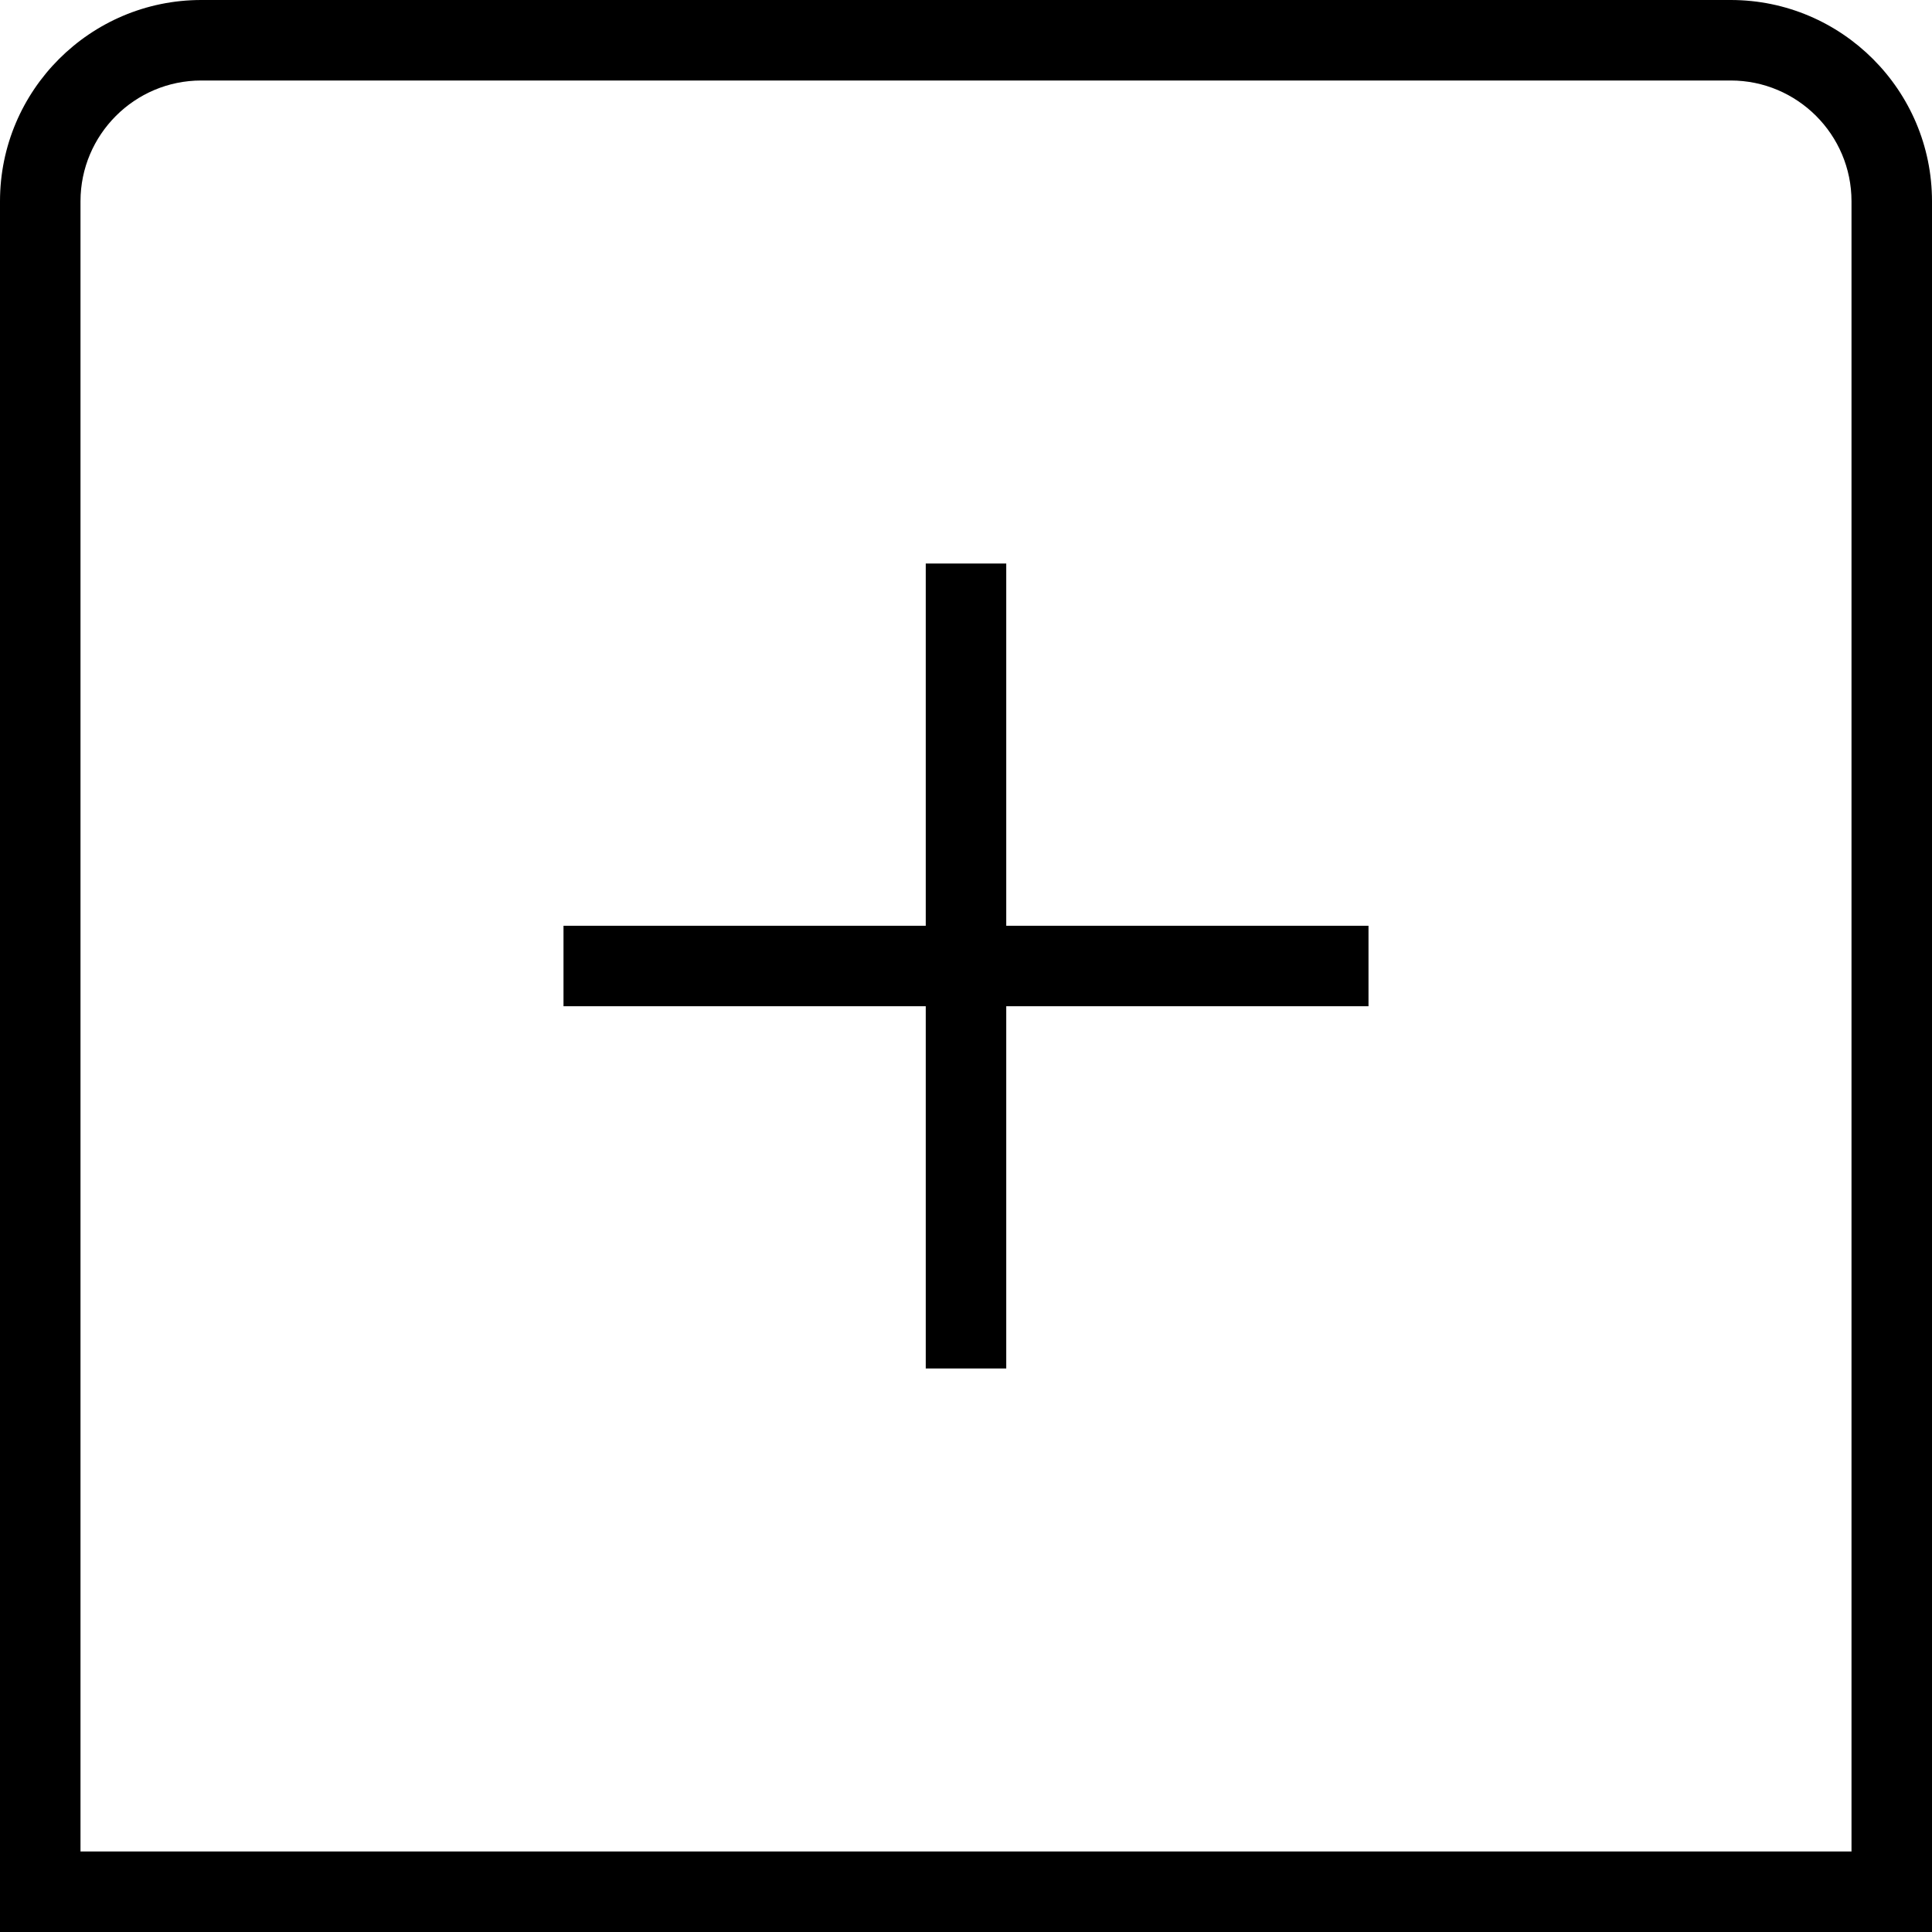
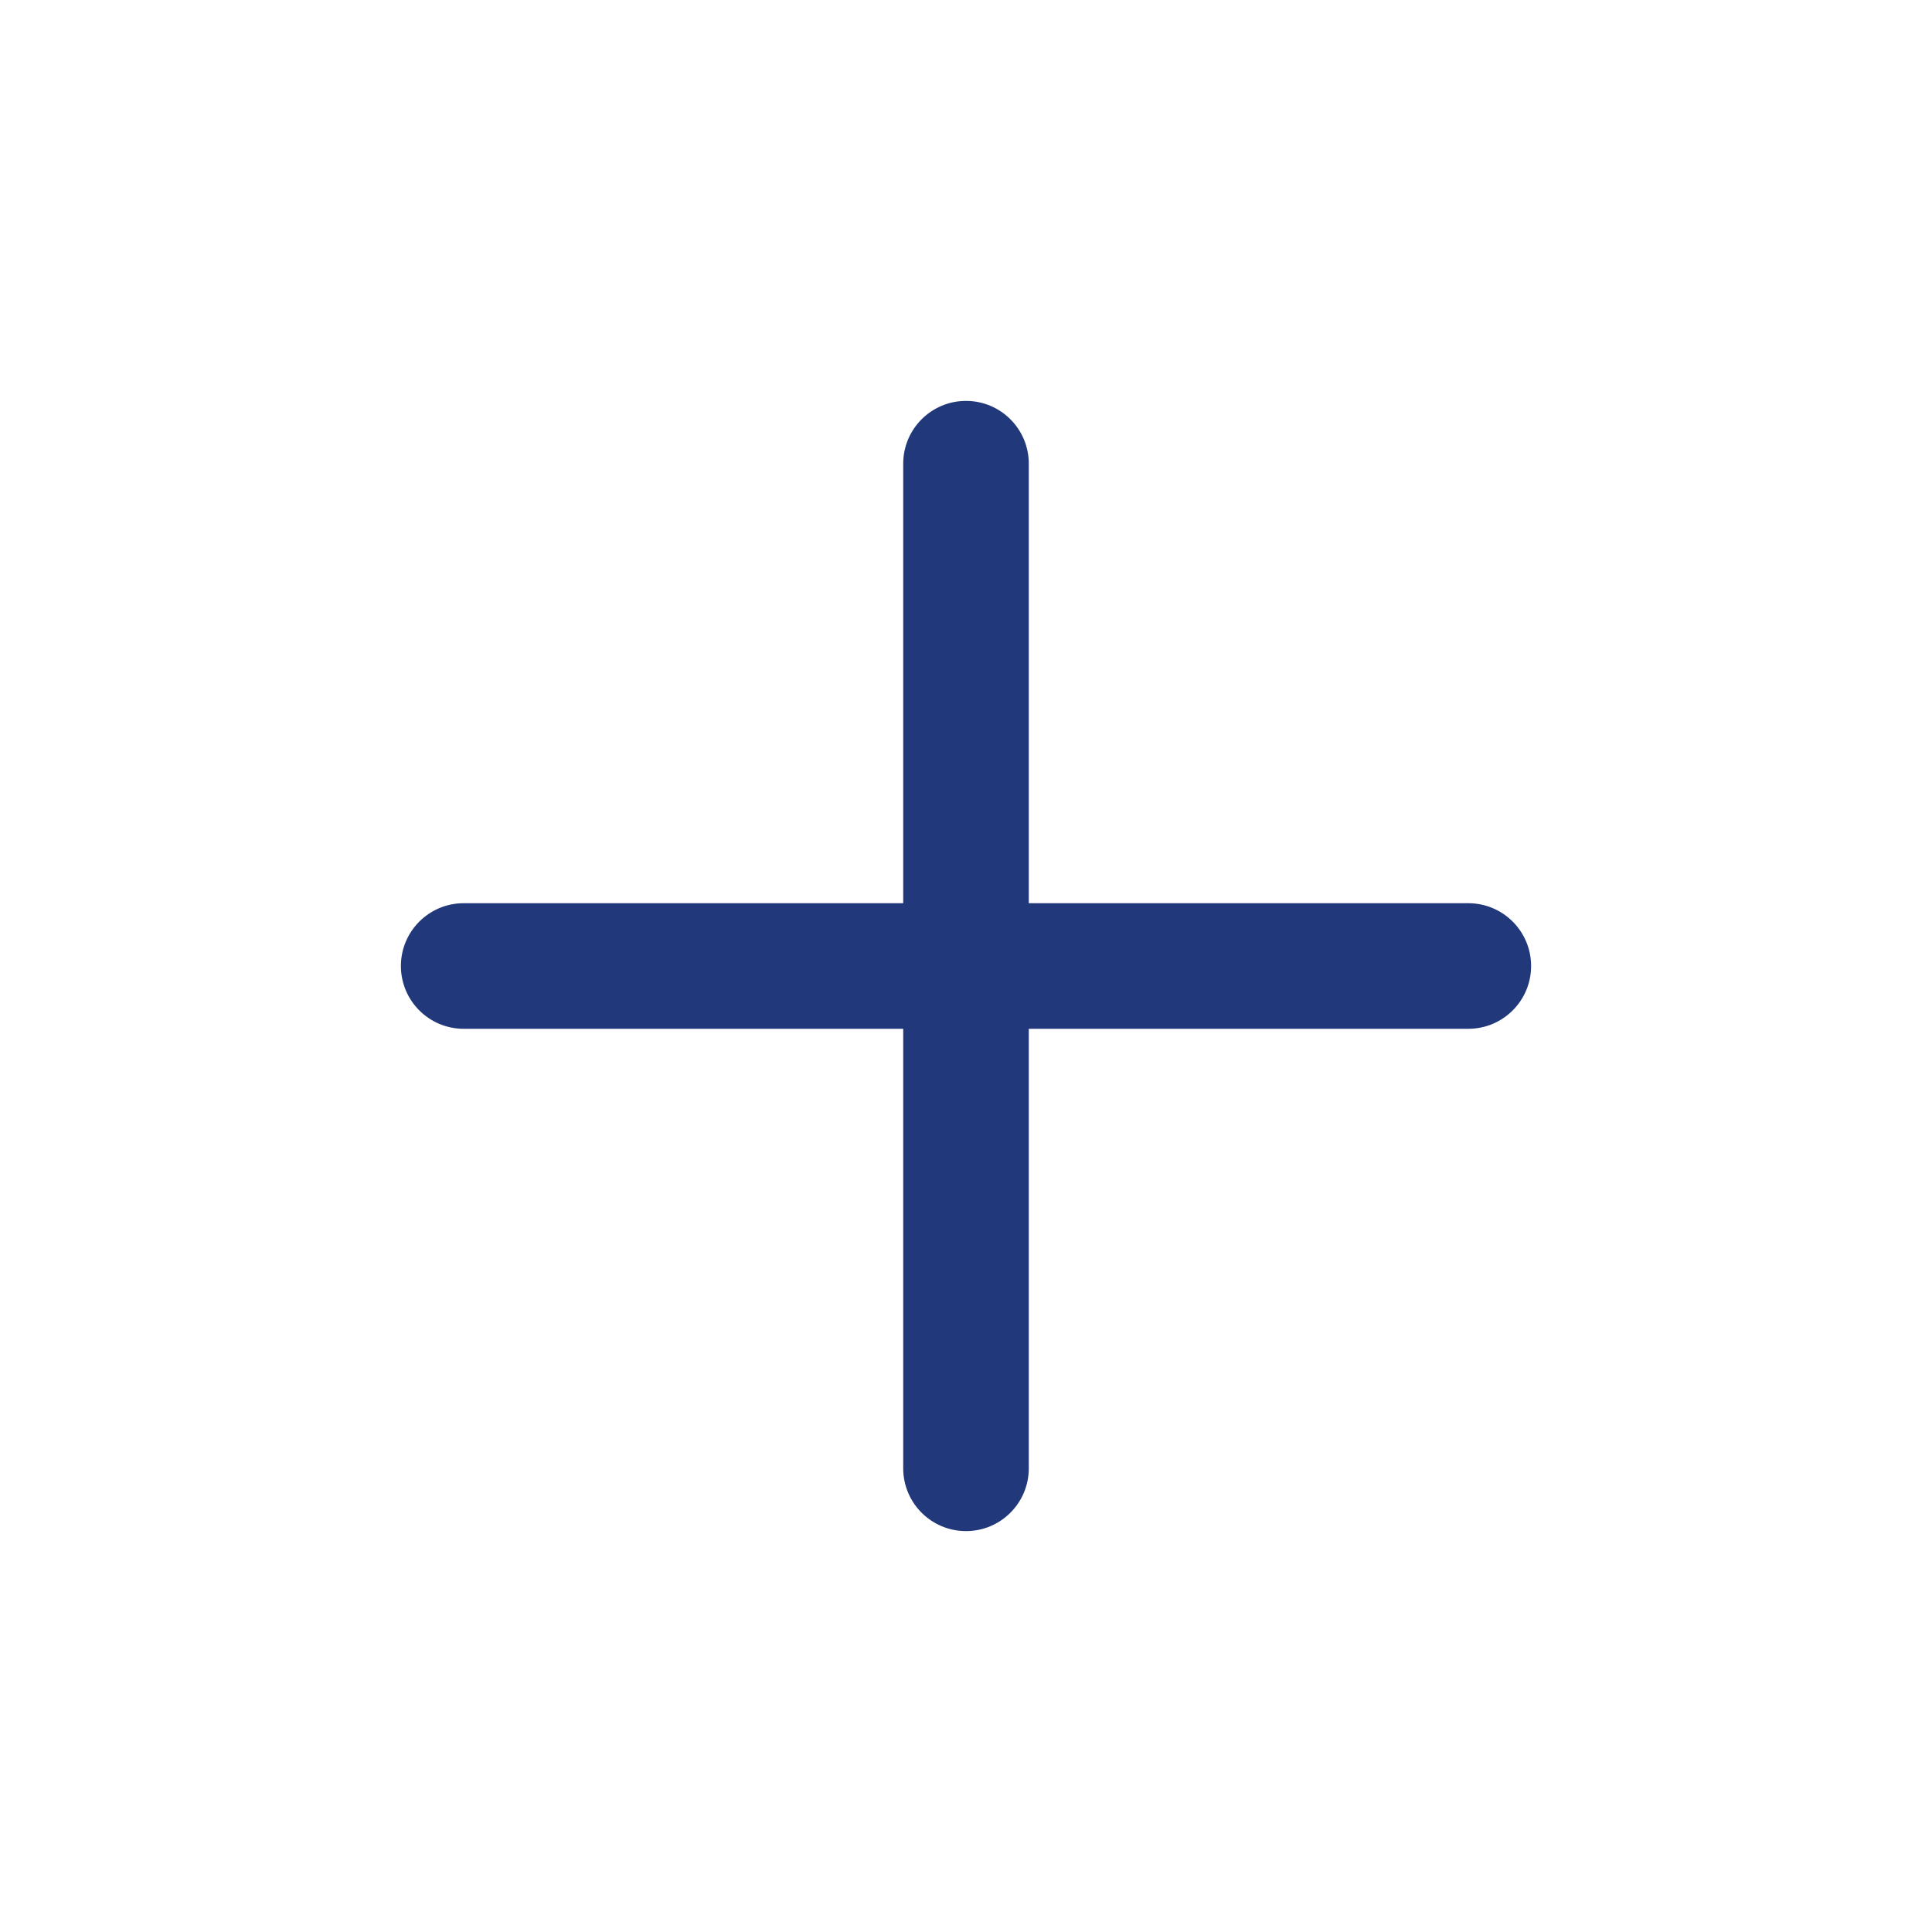
- <svg xmlns="http://www.w3.org/2000/svg" id="Layer_1" data-name="Layer 1" viewBox="0 0 24 24" width="512" height="512">
-   <path d="M12.5,11.5h4.5v1h-4.5v4.5h-1v-4.5H7v-1h4.5V7h1v4.5ZM24,2.5V24H0V2.5C0,1.121,1.122,0,2.5,0H21.5c1.378,0,2.5,1.121,2.5,2.5Zm-1,0c0-.827-.673-1.5-1.5-1.5H2.5c-.827,0-1.5,.673-1.5,1.5V23H23V2.5Z" />
+ <svg xmlns="http://www.w3.org/2000/svg" id="Слой_1" enable-background="new 0 0 4000 4000" viewBox="0 0 4000 4000">
+   <path d="m3039.984 1870h-909.984v-909.984c0-71.797-58.203-130-130-130s-130 58.203-130 130v909.984h-909.984c-71.797 0-130 58.203-130 130s58.203 130 130 130h909.984v909.984c0 71.797 58.203 130 130 130s130-58.203 130-130v-909.984h909.984c71.797 0 130-58.203 130-130s-58.203-130-130-130z" fill="#21397a" />
</svg>
